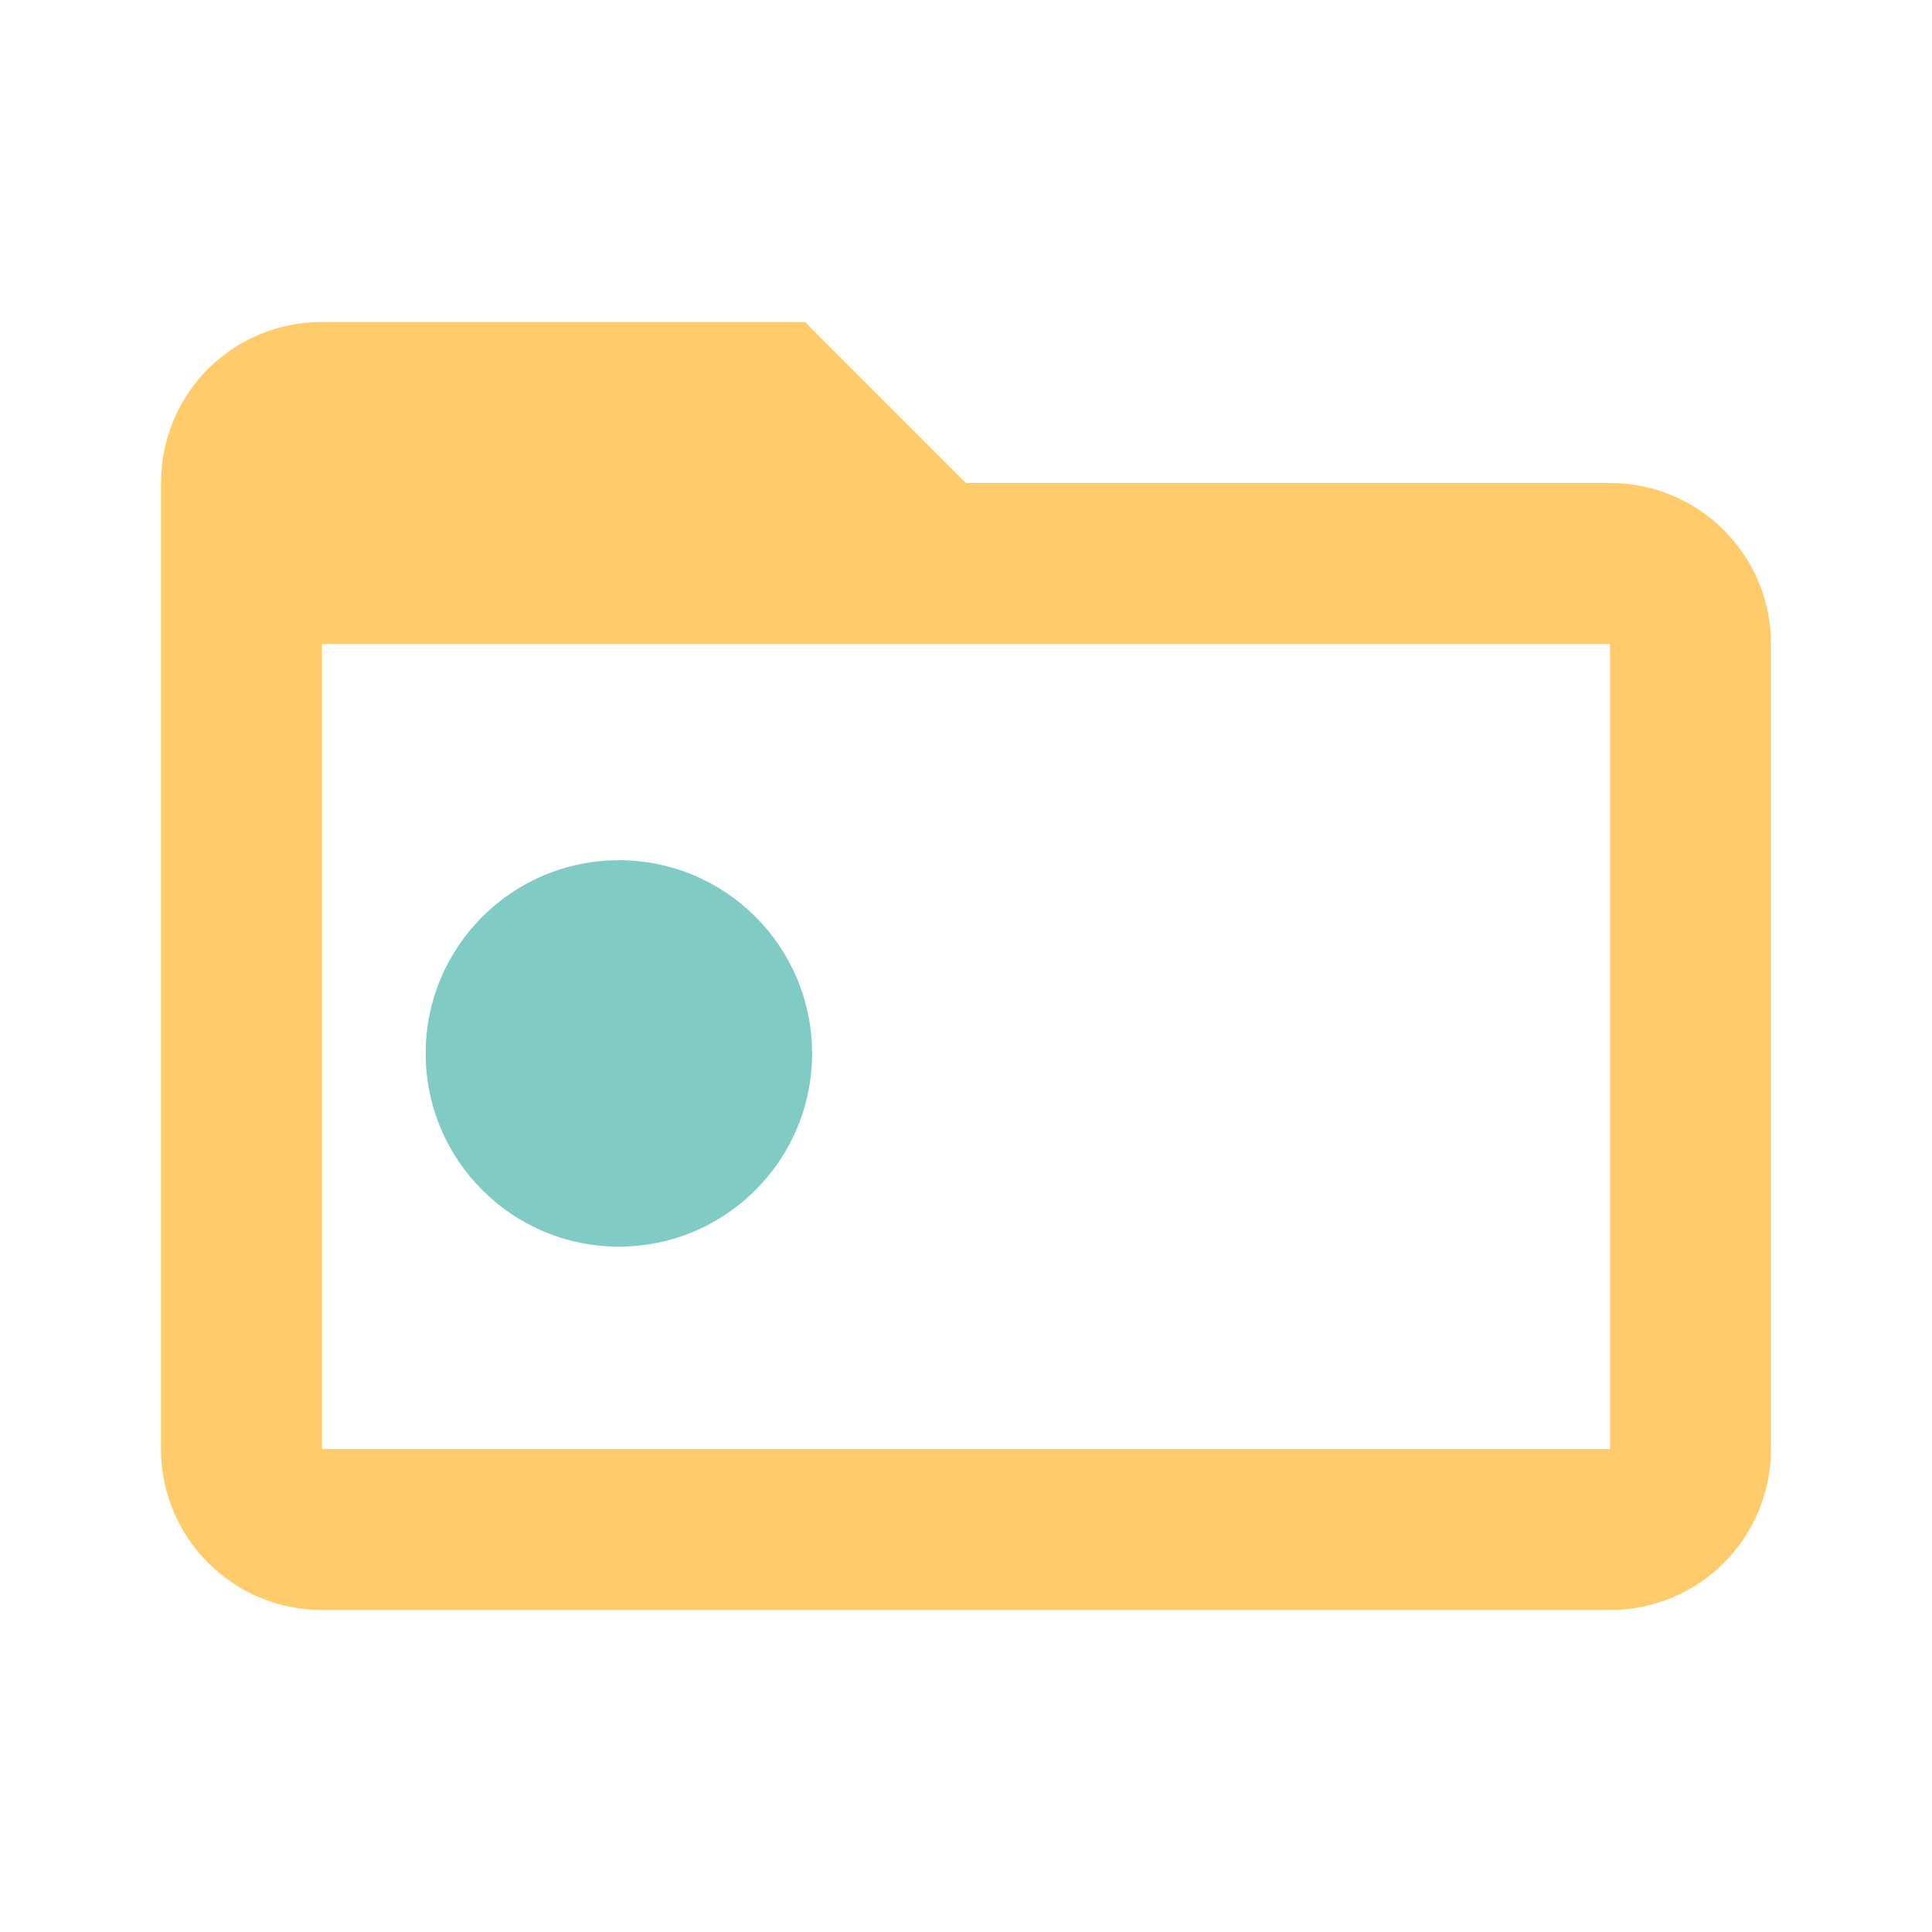
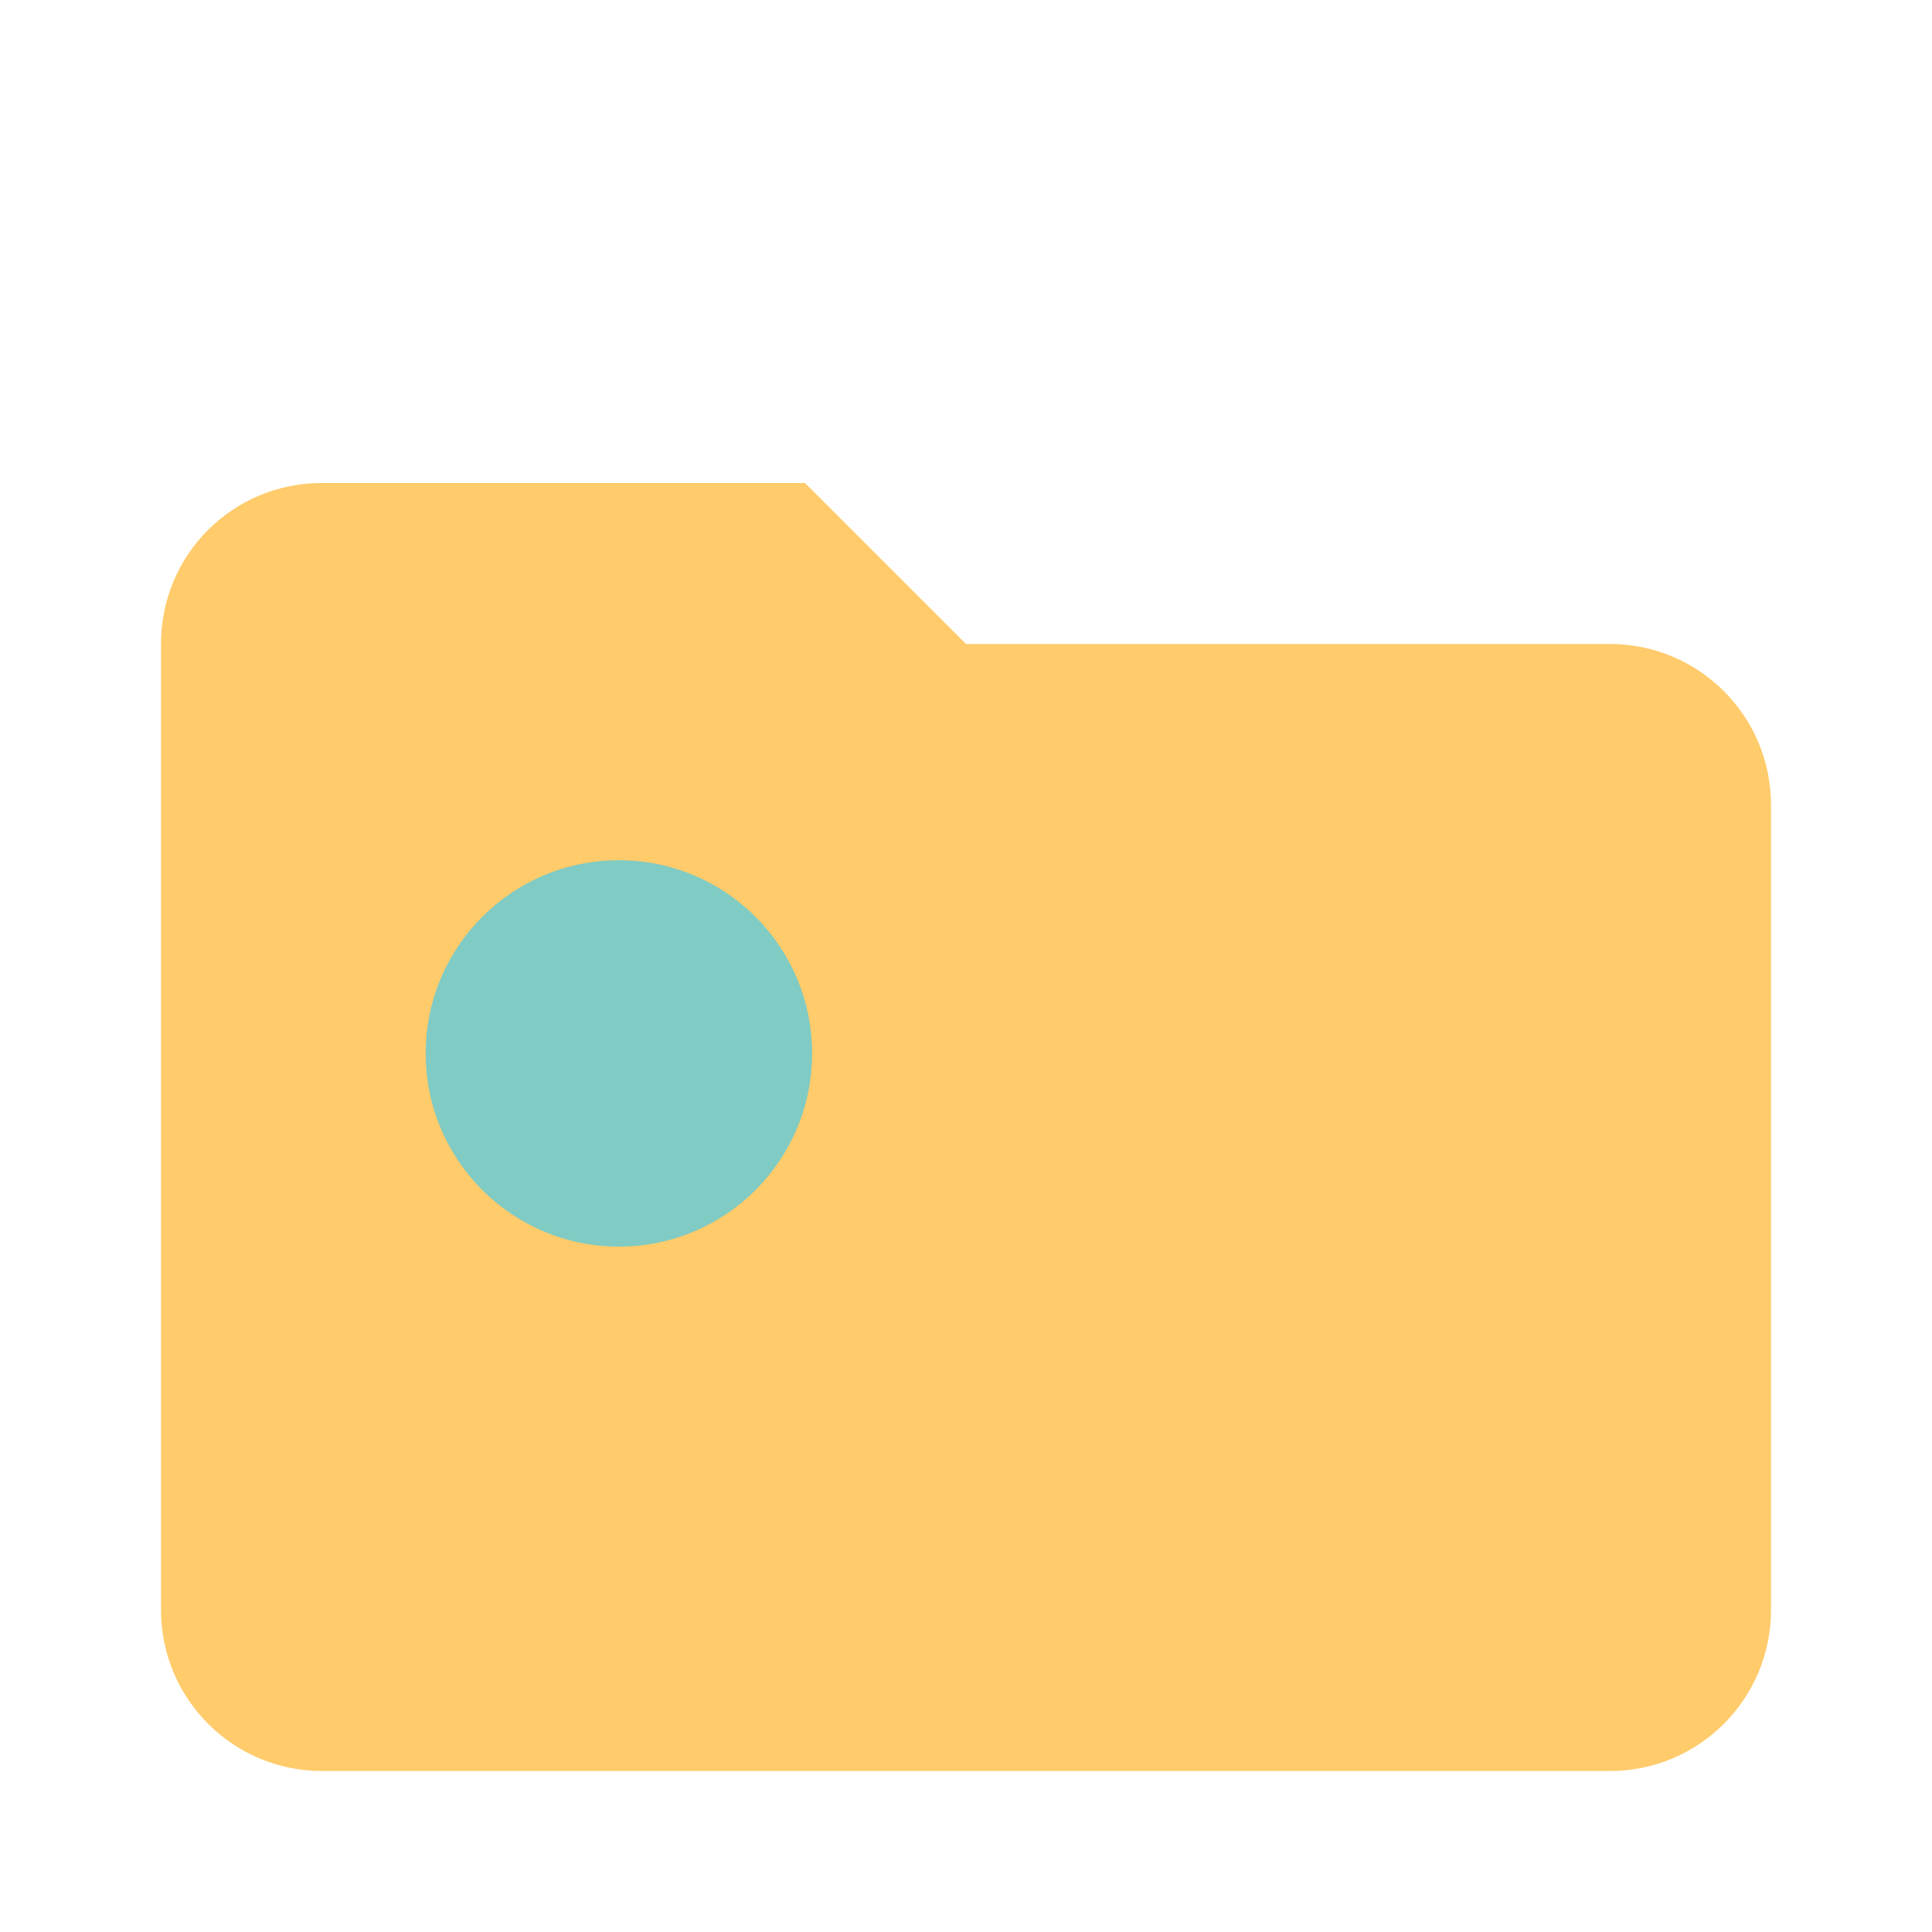
<svg xmlns="http://www.w3.org/2000/svg" width="16px" height="16px" viewBox="0 0 24 24">
  <g>
-     <path id="svg_1" d="m20,18l-16,0l0,-10l16,0m0,-2l-8,0l-2,-2l-6,0c-1.11,0 -2,0.89 -2,2l0,12a2,2 0 0 0 2,2l16,0a2,2 0 0 0 2,-2l0,-10c0,-1.11 -0.9,-2 -2,-2z" fill="#FFCB6B" />
+     <path id="svg_1" d="m20,8l-8,0l-2,-2l-6,0c-1.11,0 -2,0.89 -2,2l0,12a2,2 0 0 0 2,2l16,0a2,2 0 0 0 2,-2l0,-10c0,-1.11 -0.9,-2 -2,-2z" fill="#FFCB6B" />
    <ellipse stroke="#0f0f00" ry="2.4" rx="2.4" id="svg_5" cy="13.086" cx="7.688" stroke-width="0" fill="#80CBC4" />
  </g>
</svg>
